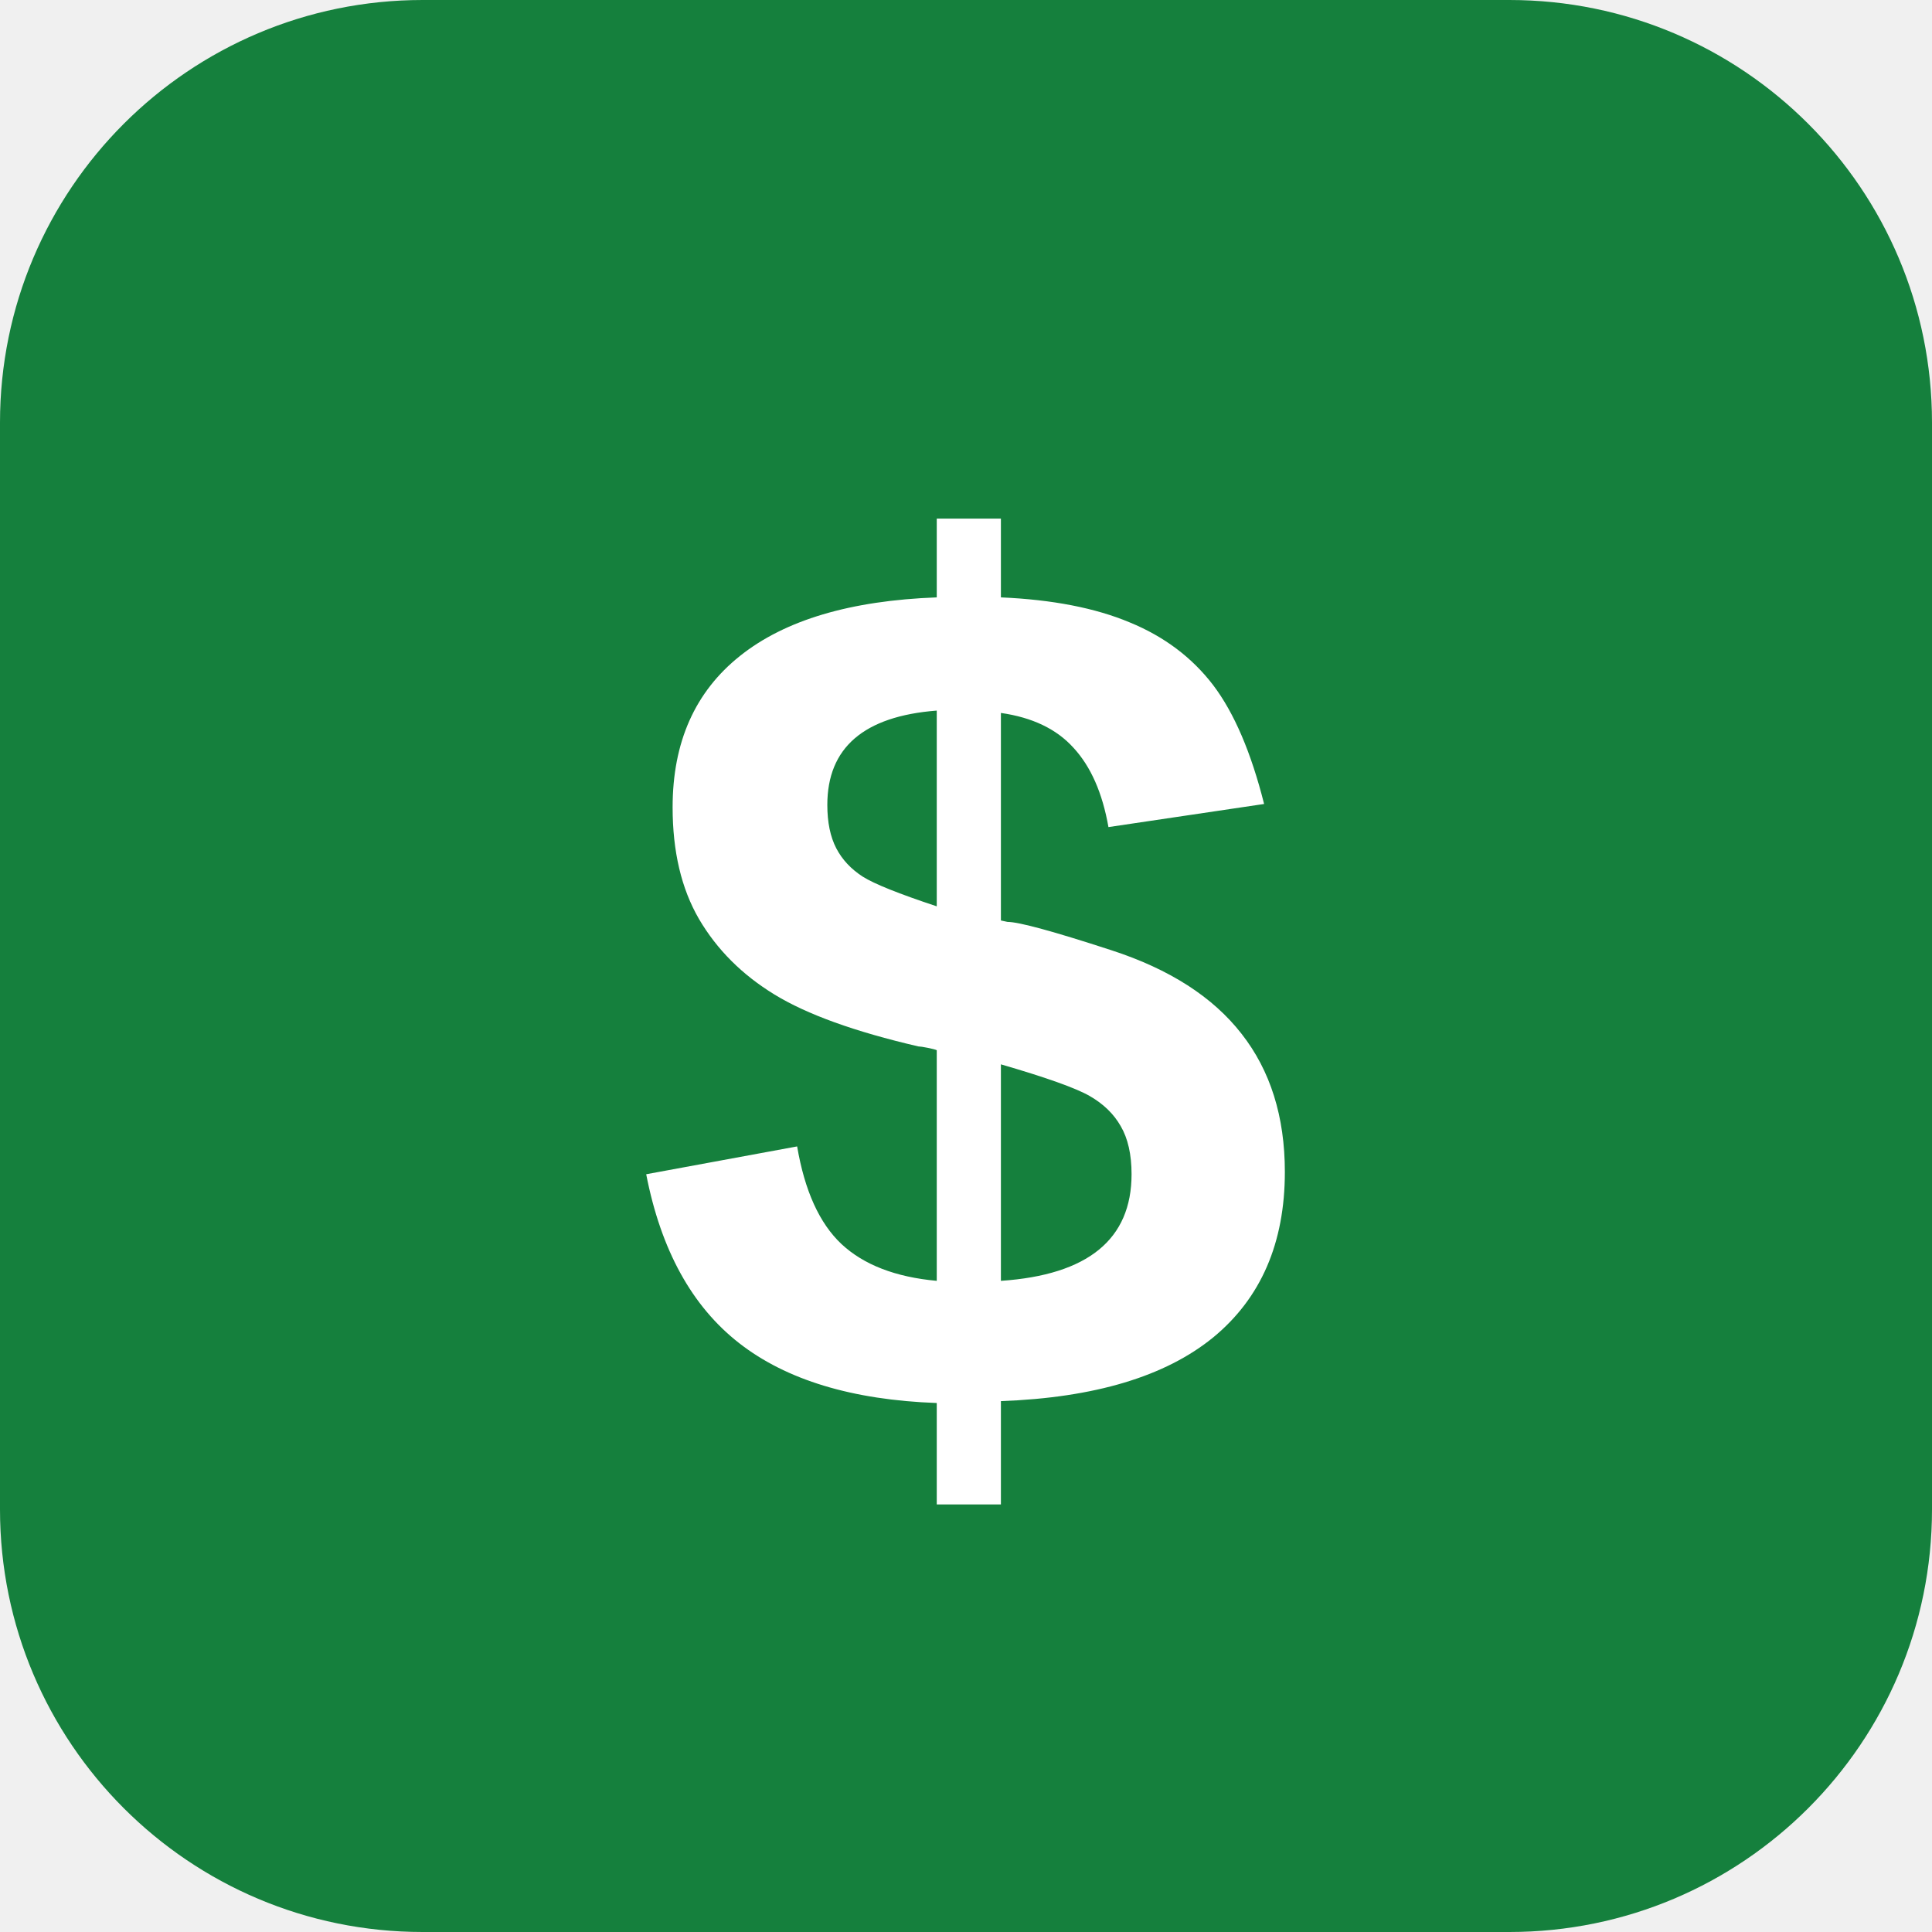
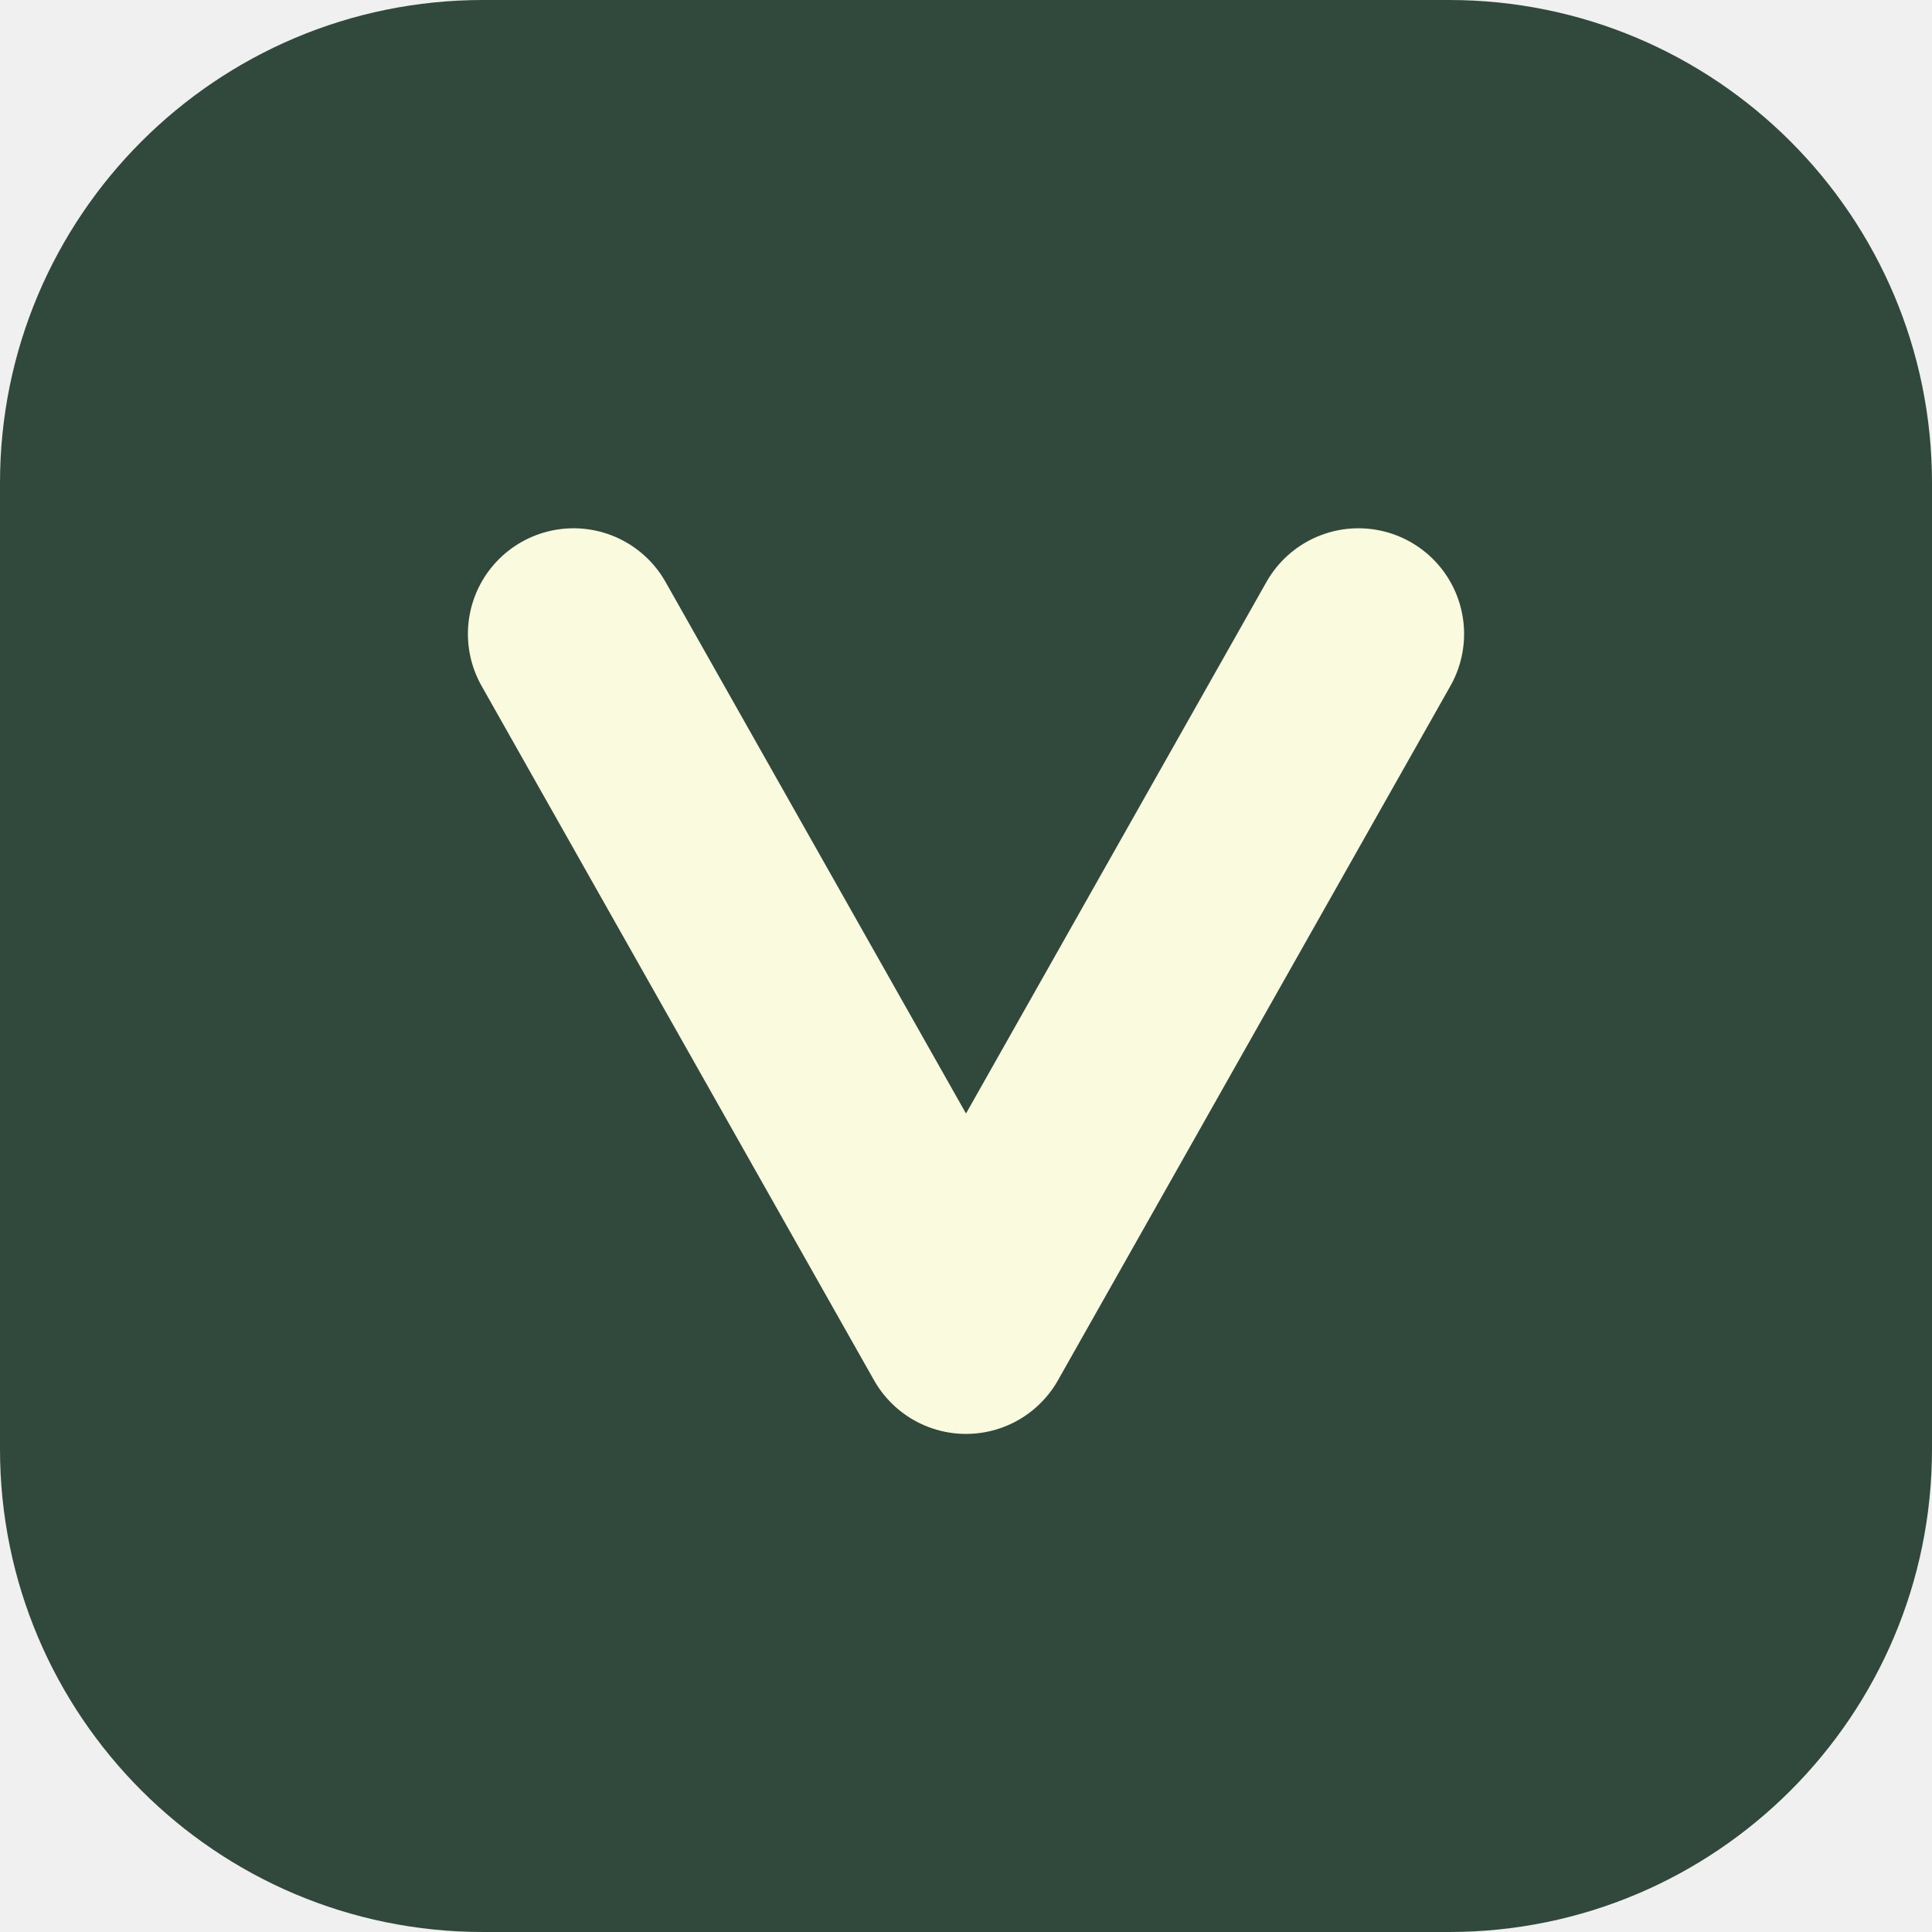
<svg xmlns="http://www.w3.org/2000/svg" viewBox="0 0 64 64">
-   <rect width="64" height="64" rx="14" fill="#15803d" />
-   <text x="32" y="33" font-family="Arial, sans-serif" font-weight="700" font-size="40" fill="#fff" text-anchor="middle" dominant-baseline="central">$</text>
+   <rect width="64" height="64" rx="16" fill="#31493c" />
+   <path d="M19 21 32 44 45 21" fill="none" stroke="#fafade" stroke-width="7" stroke-linecap="round" stroke-linejoin="round" />
</svg>
